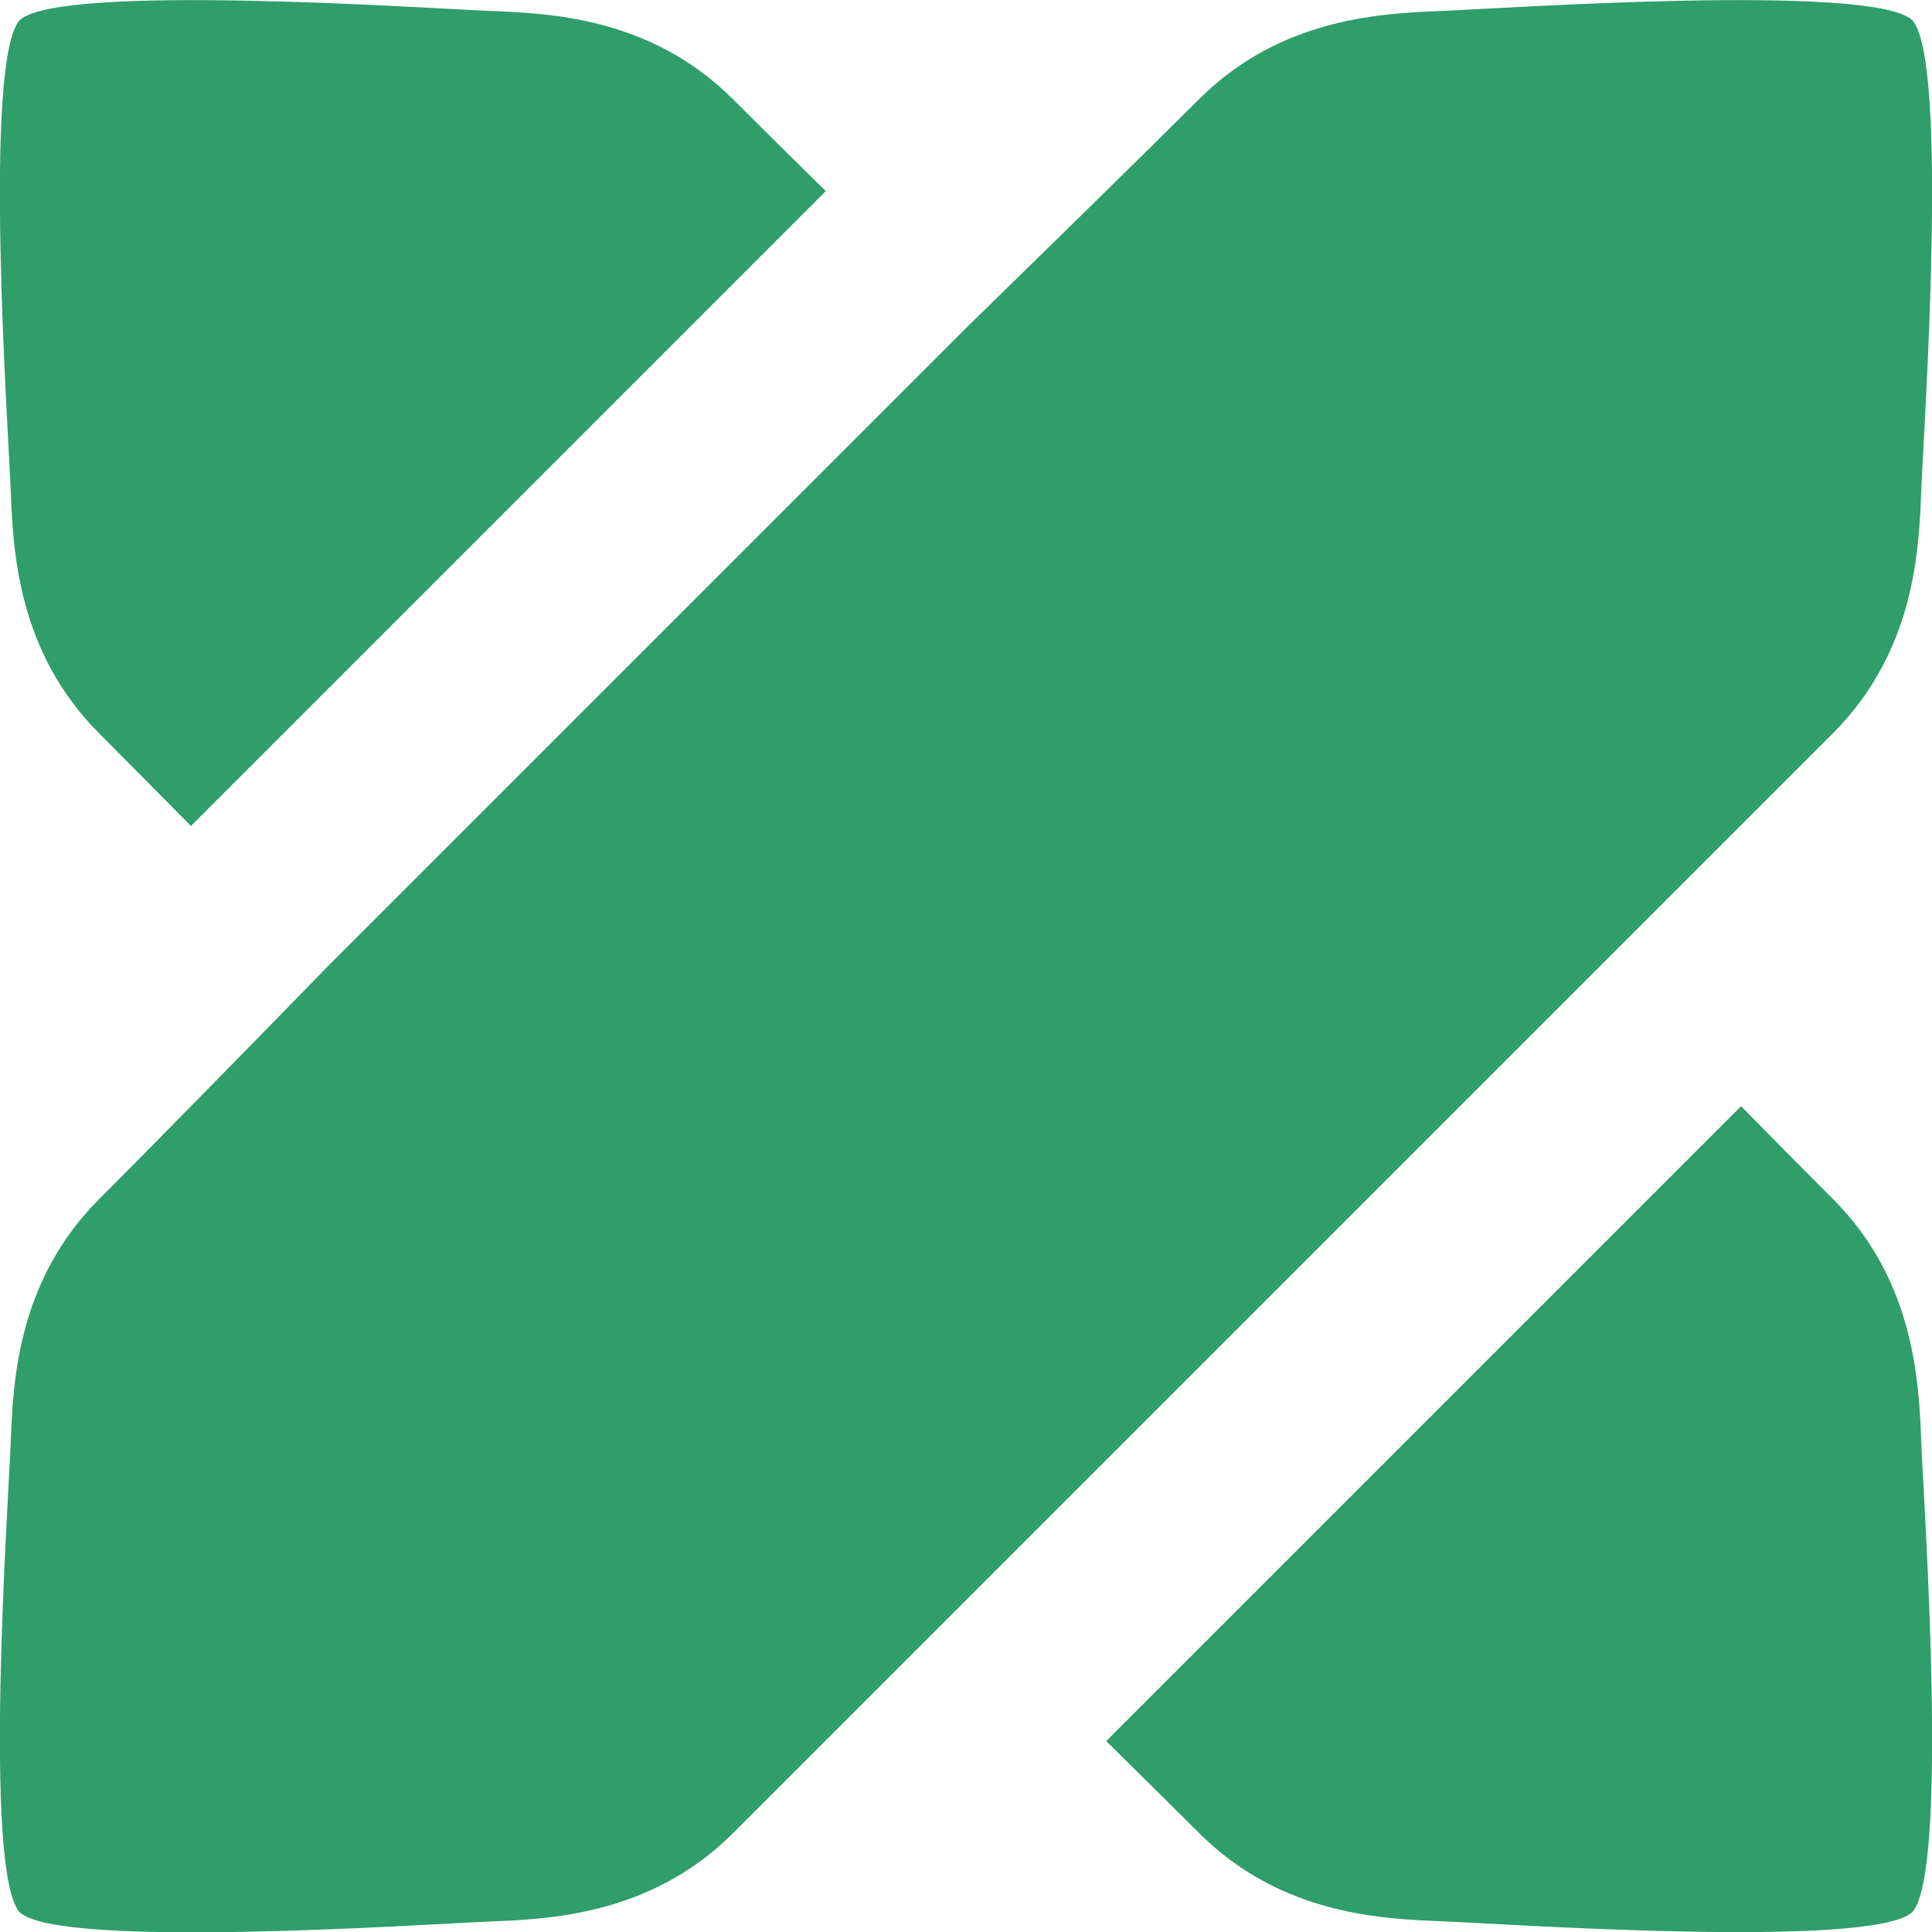
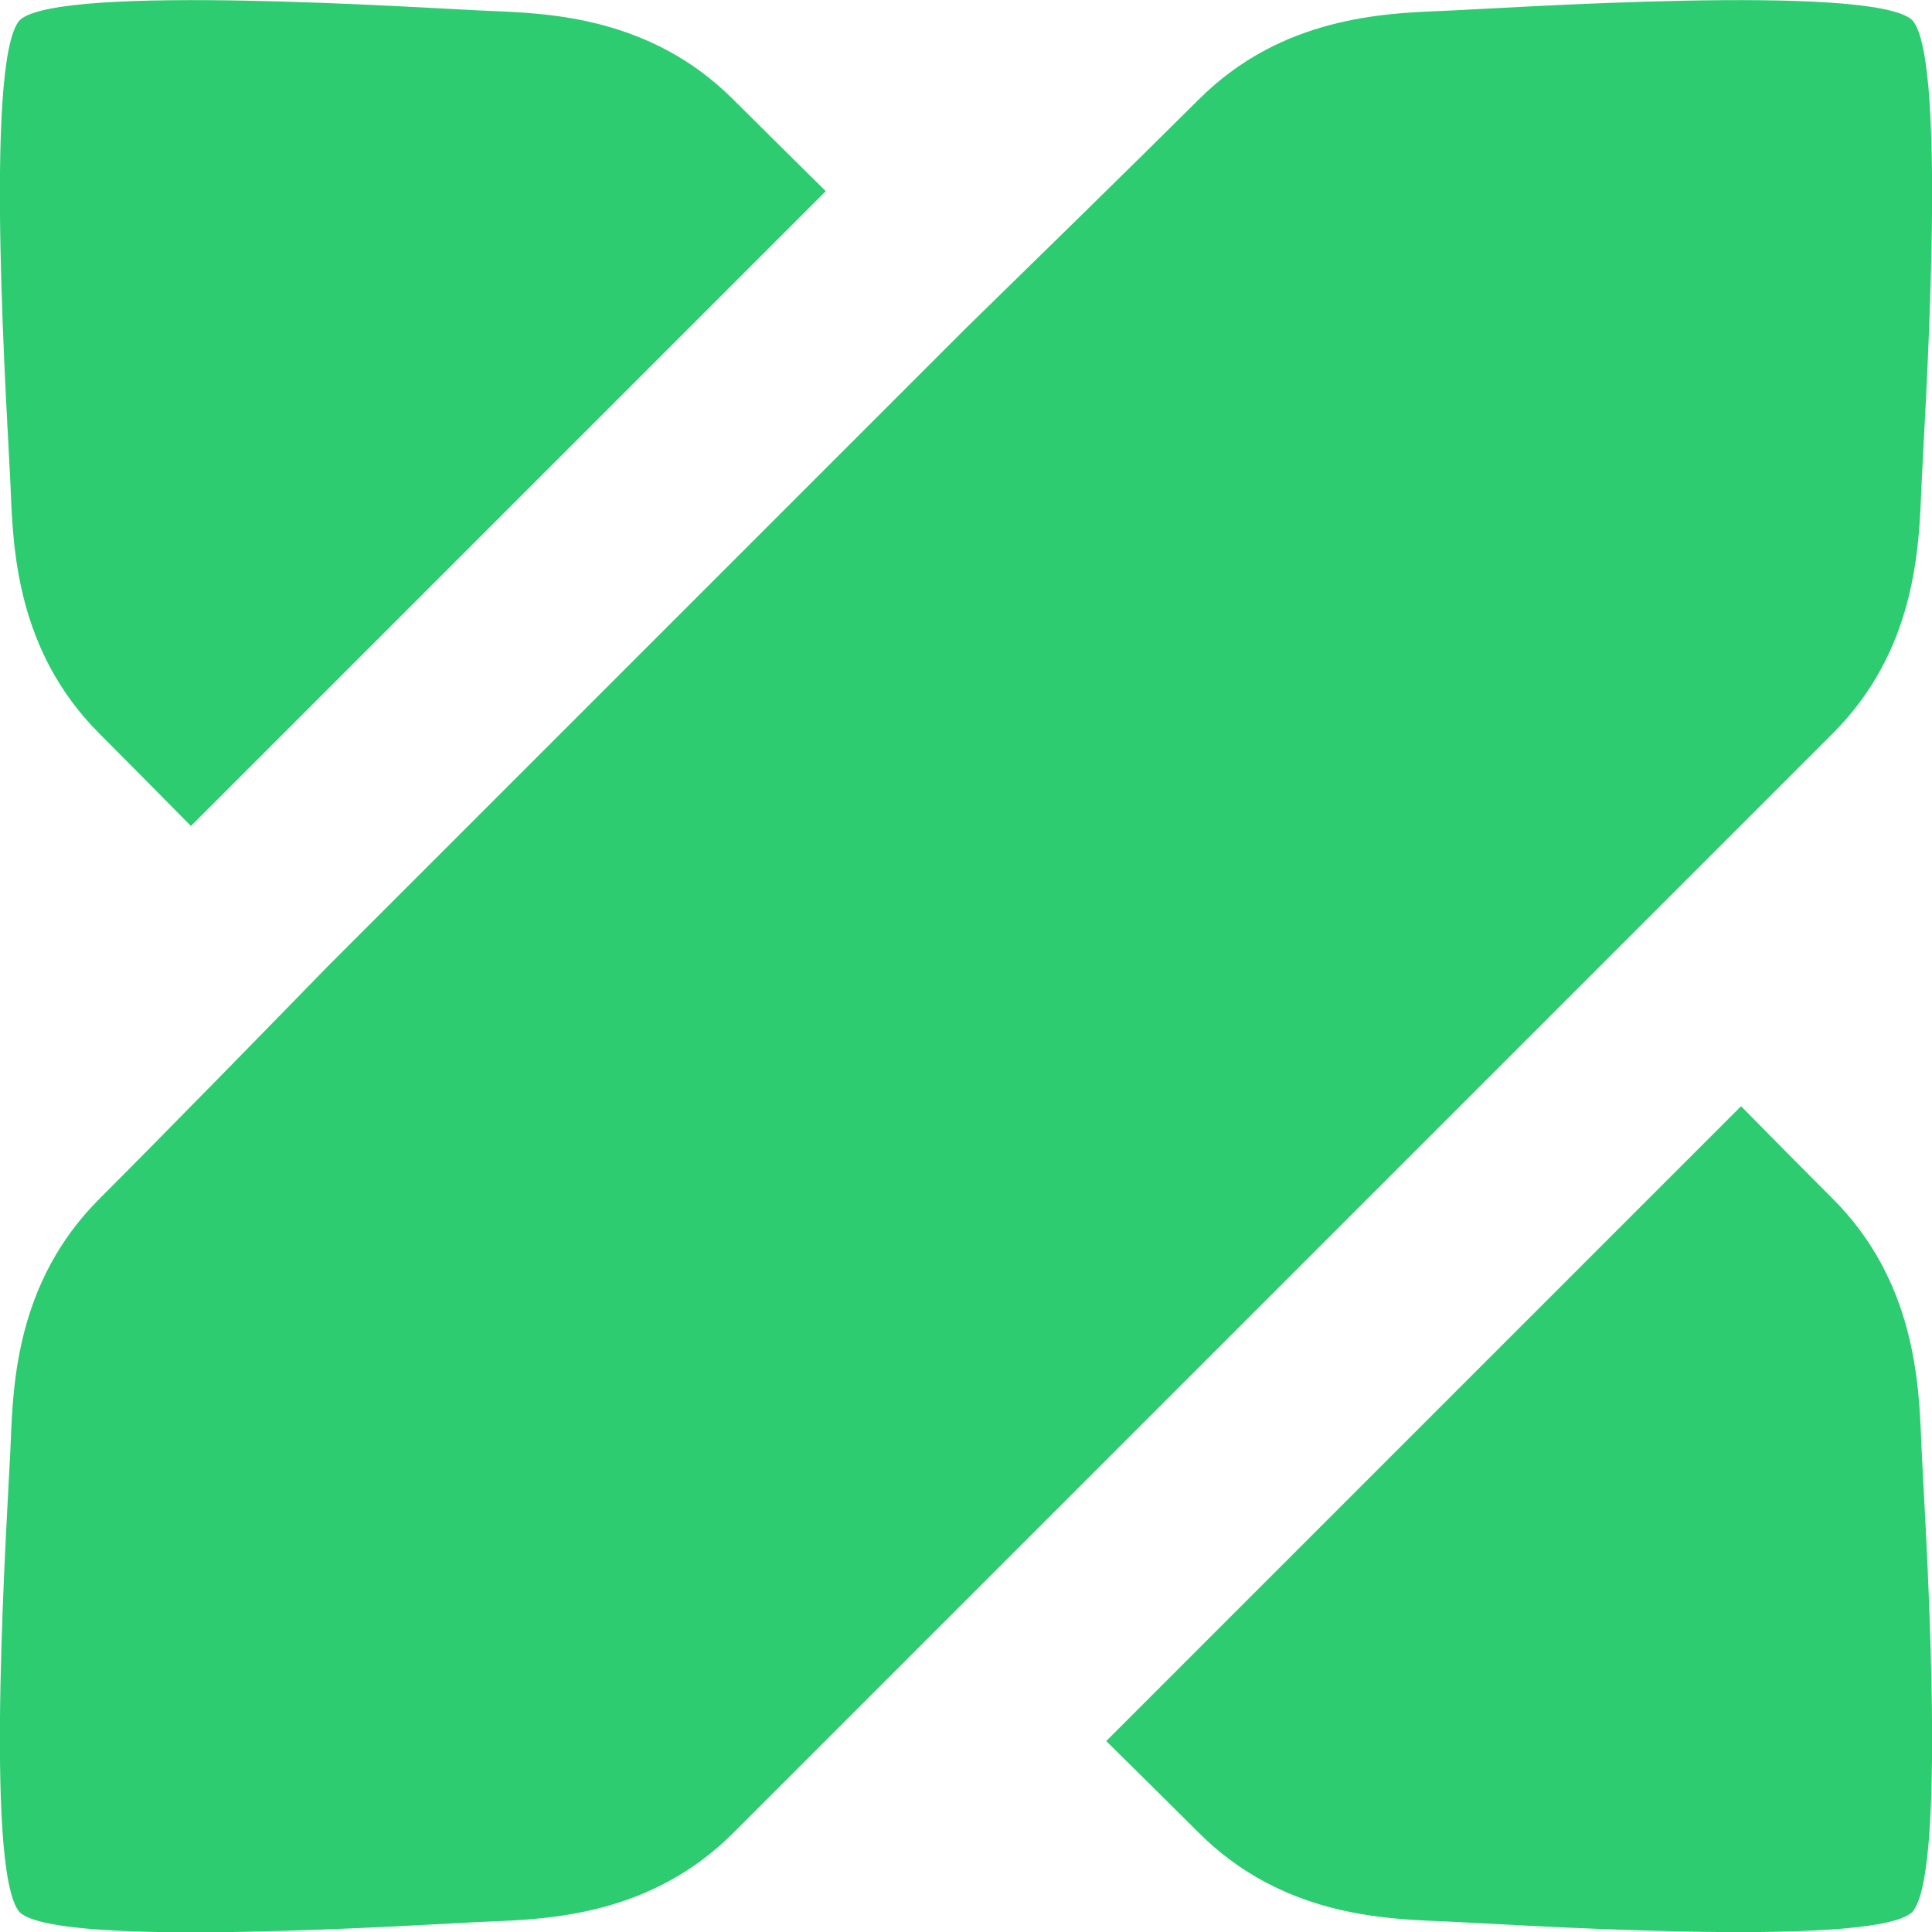
<svg xmlns="http://www.w3.org/2000/svg" xml:space="preserve" width="17.37mm" height="17.37mm" version="1.1" style="shape-rendering:geometricPrecision; text-rendering:geometricPrecision; image-rendering:optimizeQuality; fill-rule:evenodd; clip-rule:evenodd" viewBox="0 0 88.74 88.74">
  <defs>
    <style type="text/css">
   
-     .fil0 {fill:#2F9E6A}
+     .fil0 {fill:#2ECC71}
   
  </style>
  </defs>
  <g id="Layer_x0020_1">
    <path class="fil0" d="M8.77 37.94c-1.57,-1.59 -3.08,-3.12 -4.21,-4.25 -3.79,-3.79 -3.96,-8.47 -4.07,-11.22 -0.11,-2.75 -1.28,-19.7 0.42,-21.55 1.85,-1.7 18.8,-0.53 21.55,-0.42 2.75,0.11 7.42,0.27 11.22,4.07 1.13,1.13 2.66,2.64 4.25,4.21l-29.17 29.17zm35.6 -22.87c2.53,-2.47 7.86,-7.68 10.69,-10.5 3.79,-3.79 8.47,-3.96 11.22,-4.07 2.75,-0.11 19.7,-1.28 21.55,0.42 1.7,1.85 0.53,18.8 0.42,21.55 -0.11,2.75 -0.27,7.42 -4.07,11.22 -20.54,20.54 -34.91,34.91 -50.5,50.5 -3.79,3.79 -8.47,3.96 -11.22,4.07 -2.75,0.11 -19.7,1.28 -21.55,-0.42 -1.7,-1.85 -0.53,-18.8 -0.42,-21.55 0.11,-2.75 0.27,-7.42 4.07,-11.22 2.83,-2.83 8.03,-8.15 10.5,-10.69l29.31 -29.31zm35.6 35.74c1.56,1.59 3.08,3.12 4.21,4.25 3.79,3.79 3.96,8.47 4.07,11.22 0.11,2.75 1.28,19.7 -0.42,21.55 -1.85,1.7 -18.8,0.53 -21.55,0.42 -2.75,-0.11 -7.42,-0.27 -11.22,-4.07 -1.13,-1.13 -2.66,-2.64 -4.25,-4.21l29.17 -29.17z" />
  </g>
</svg>
